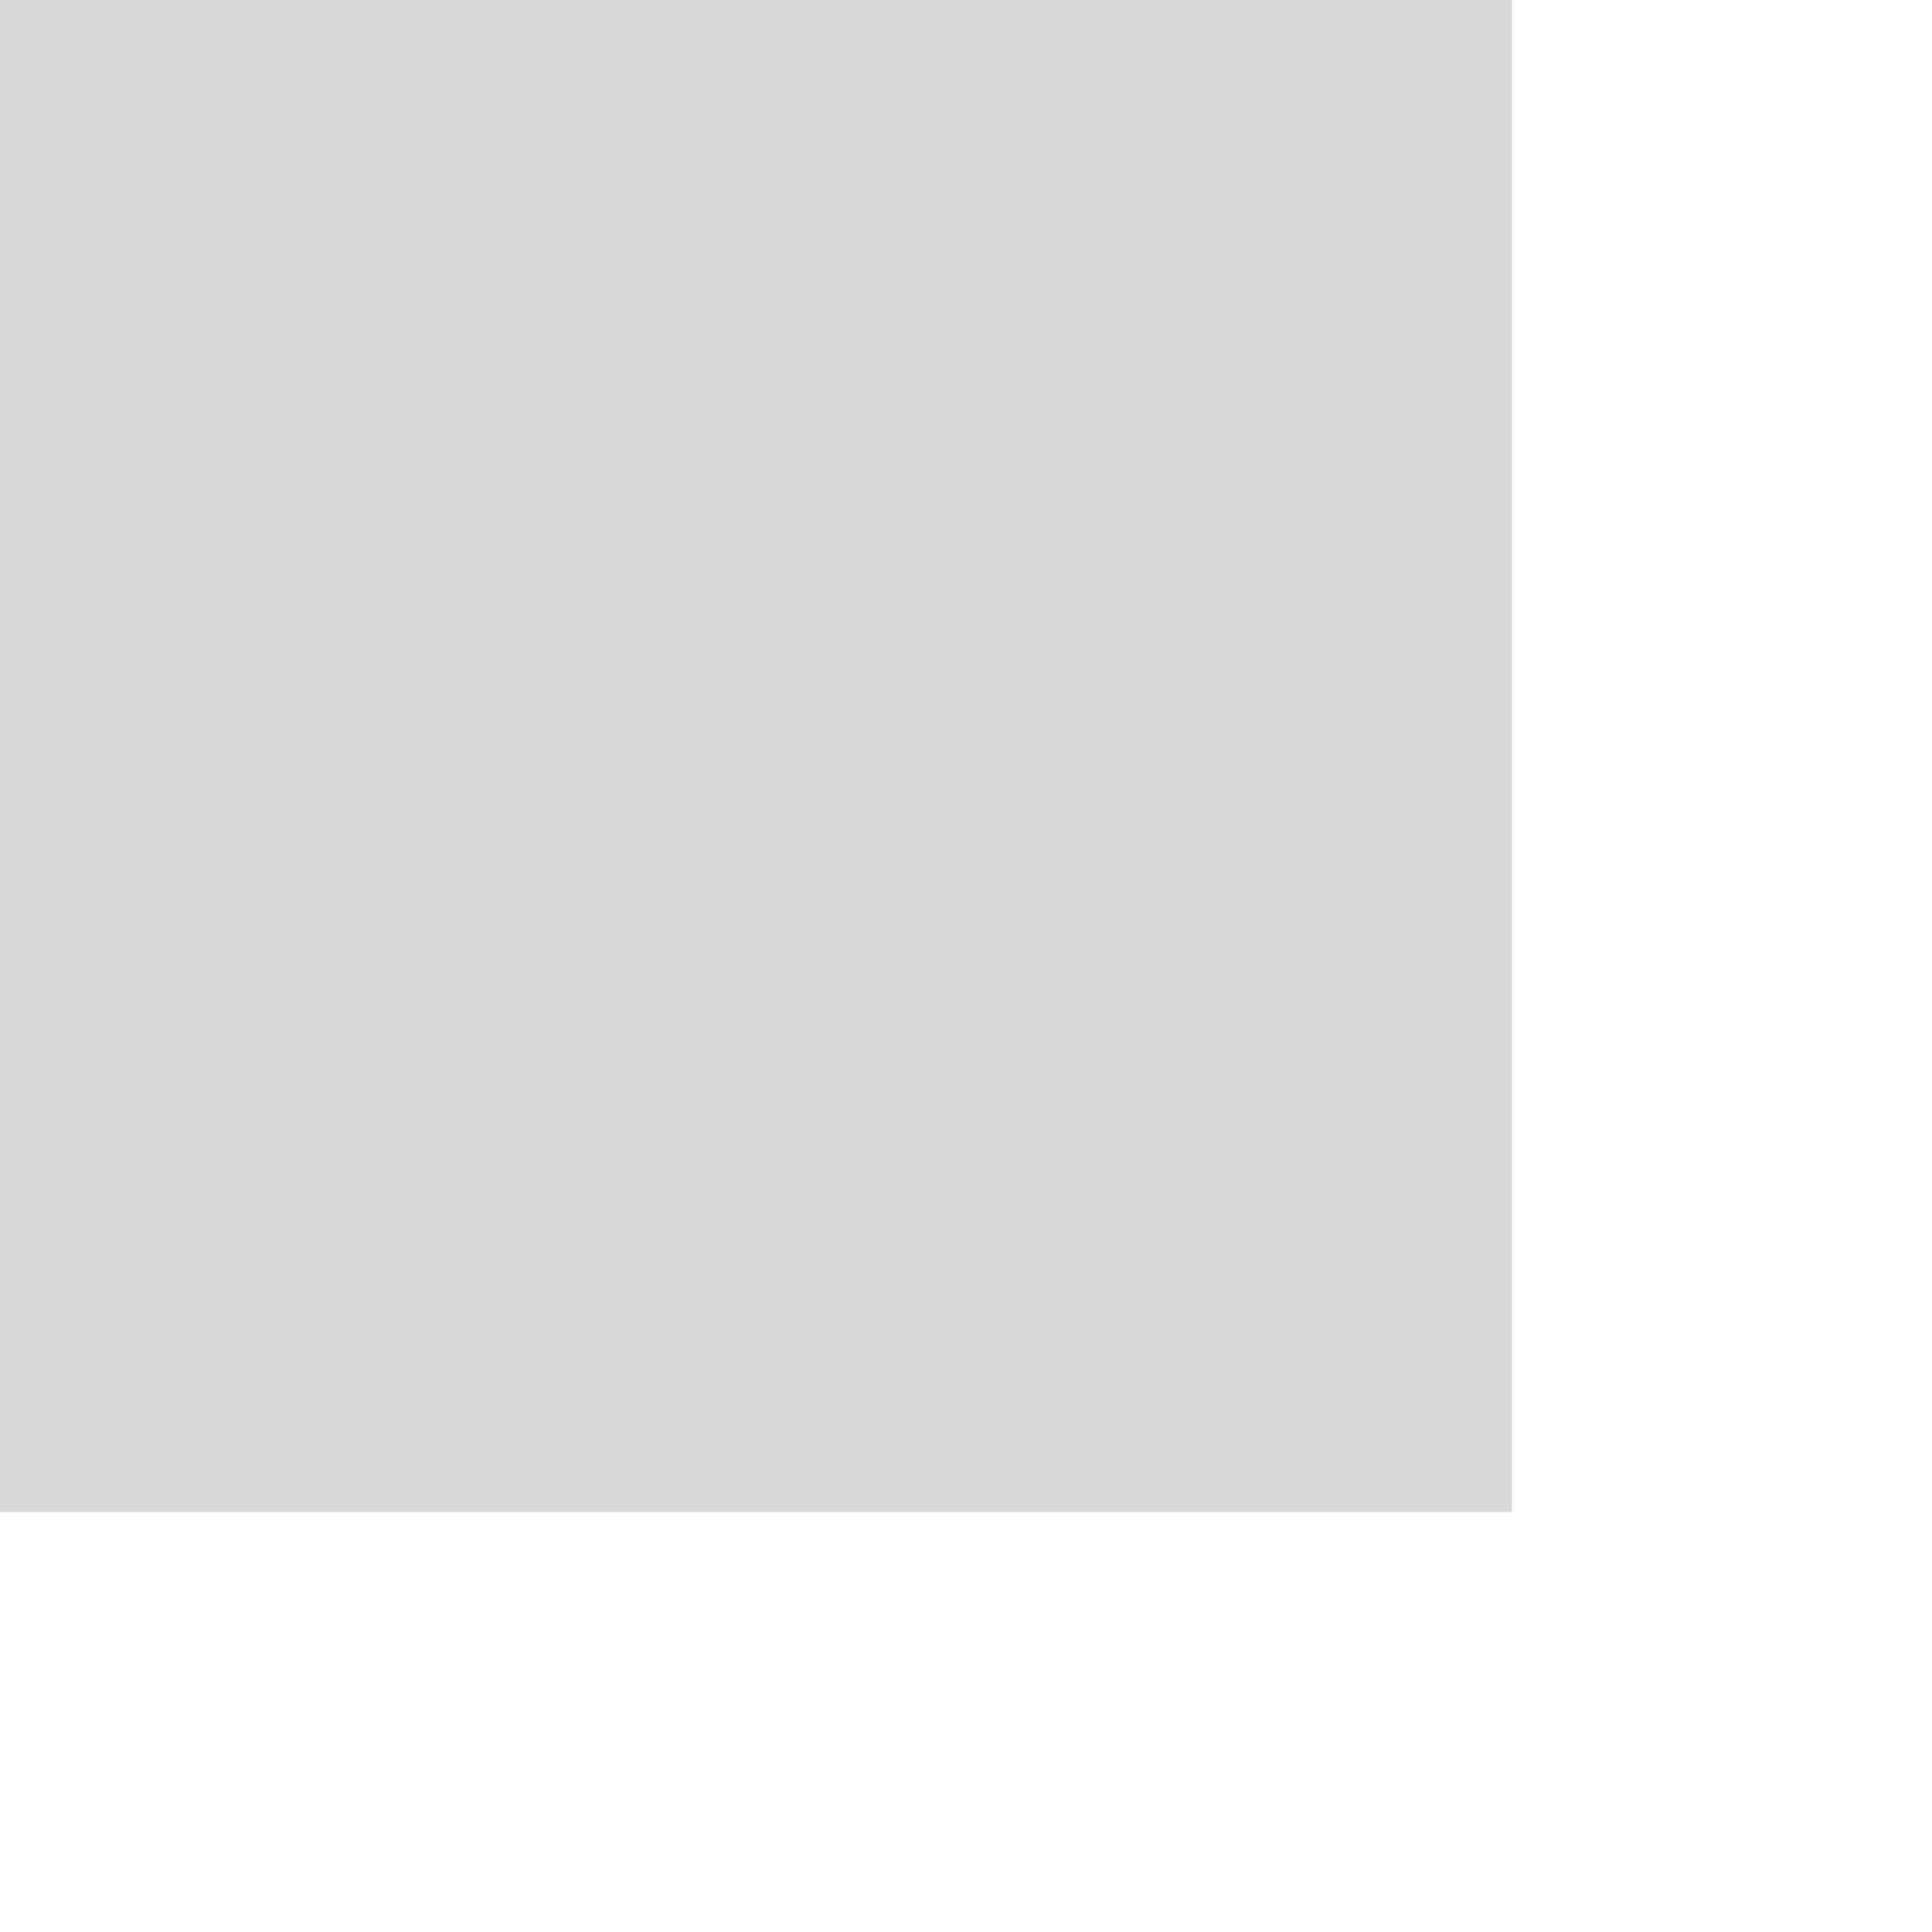
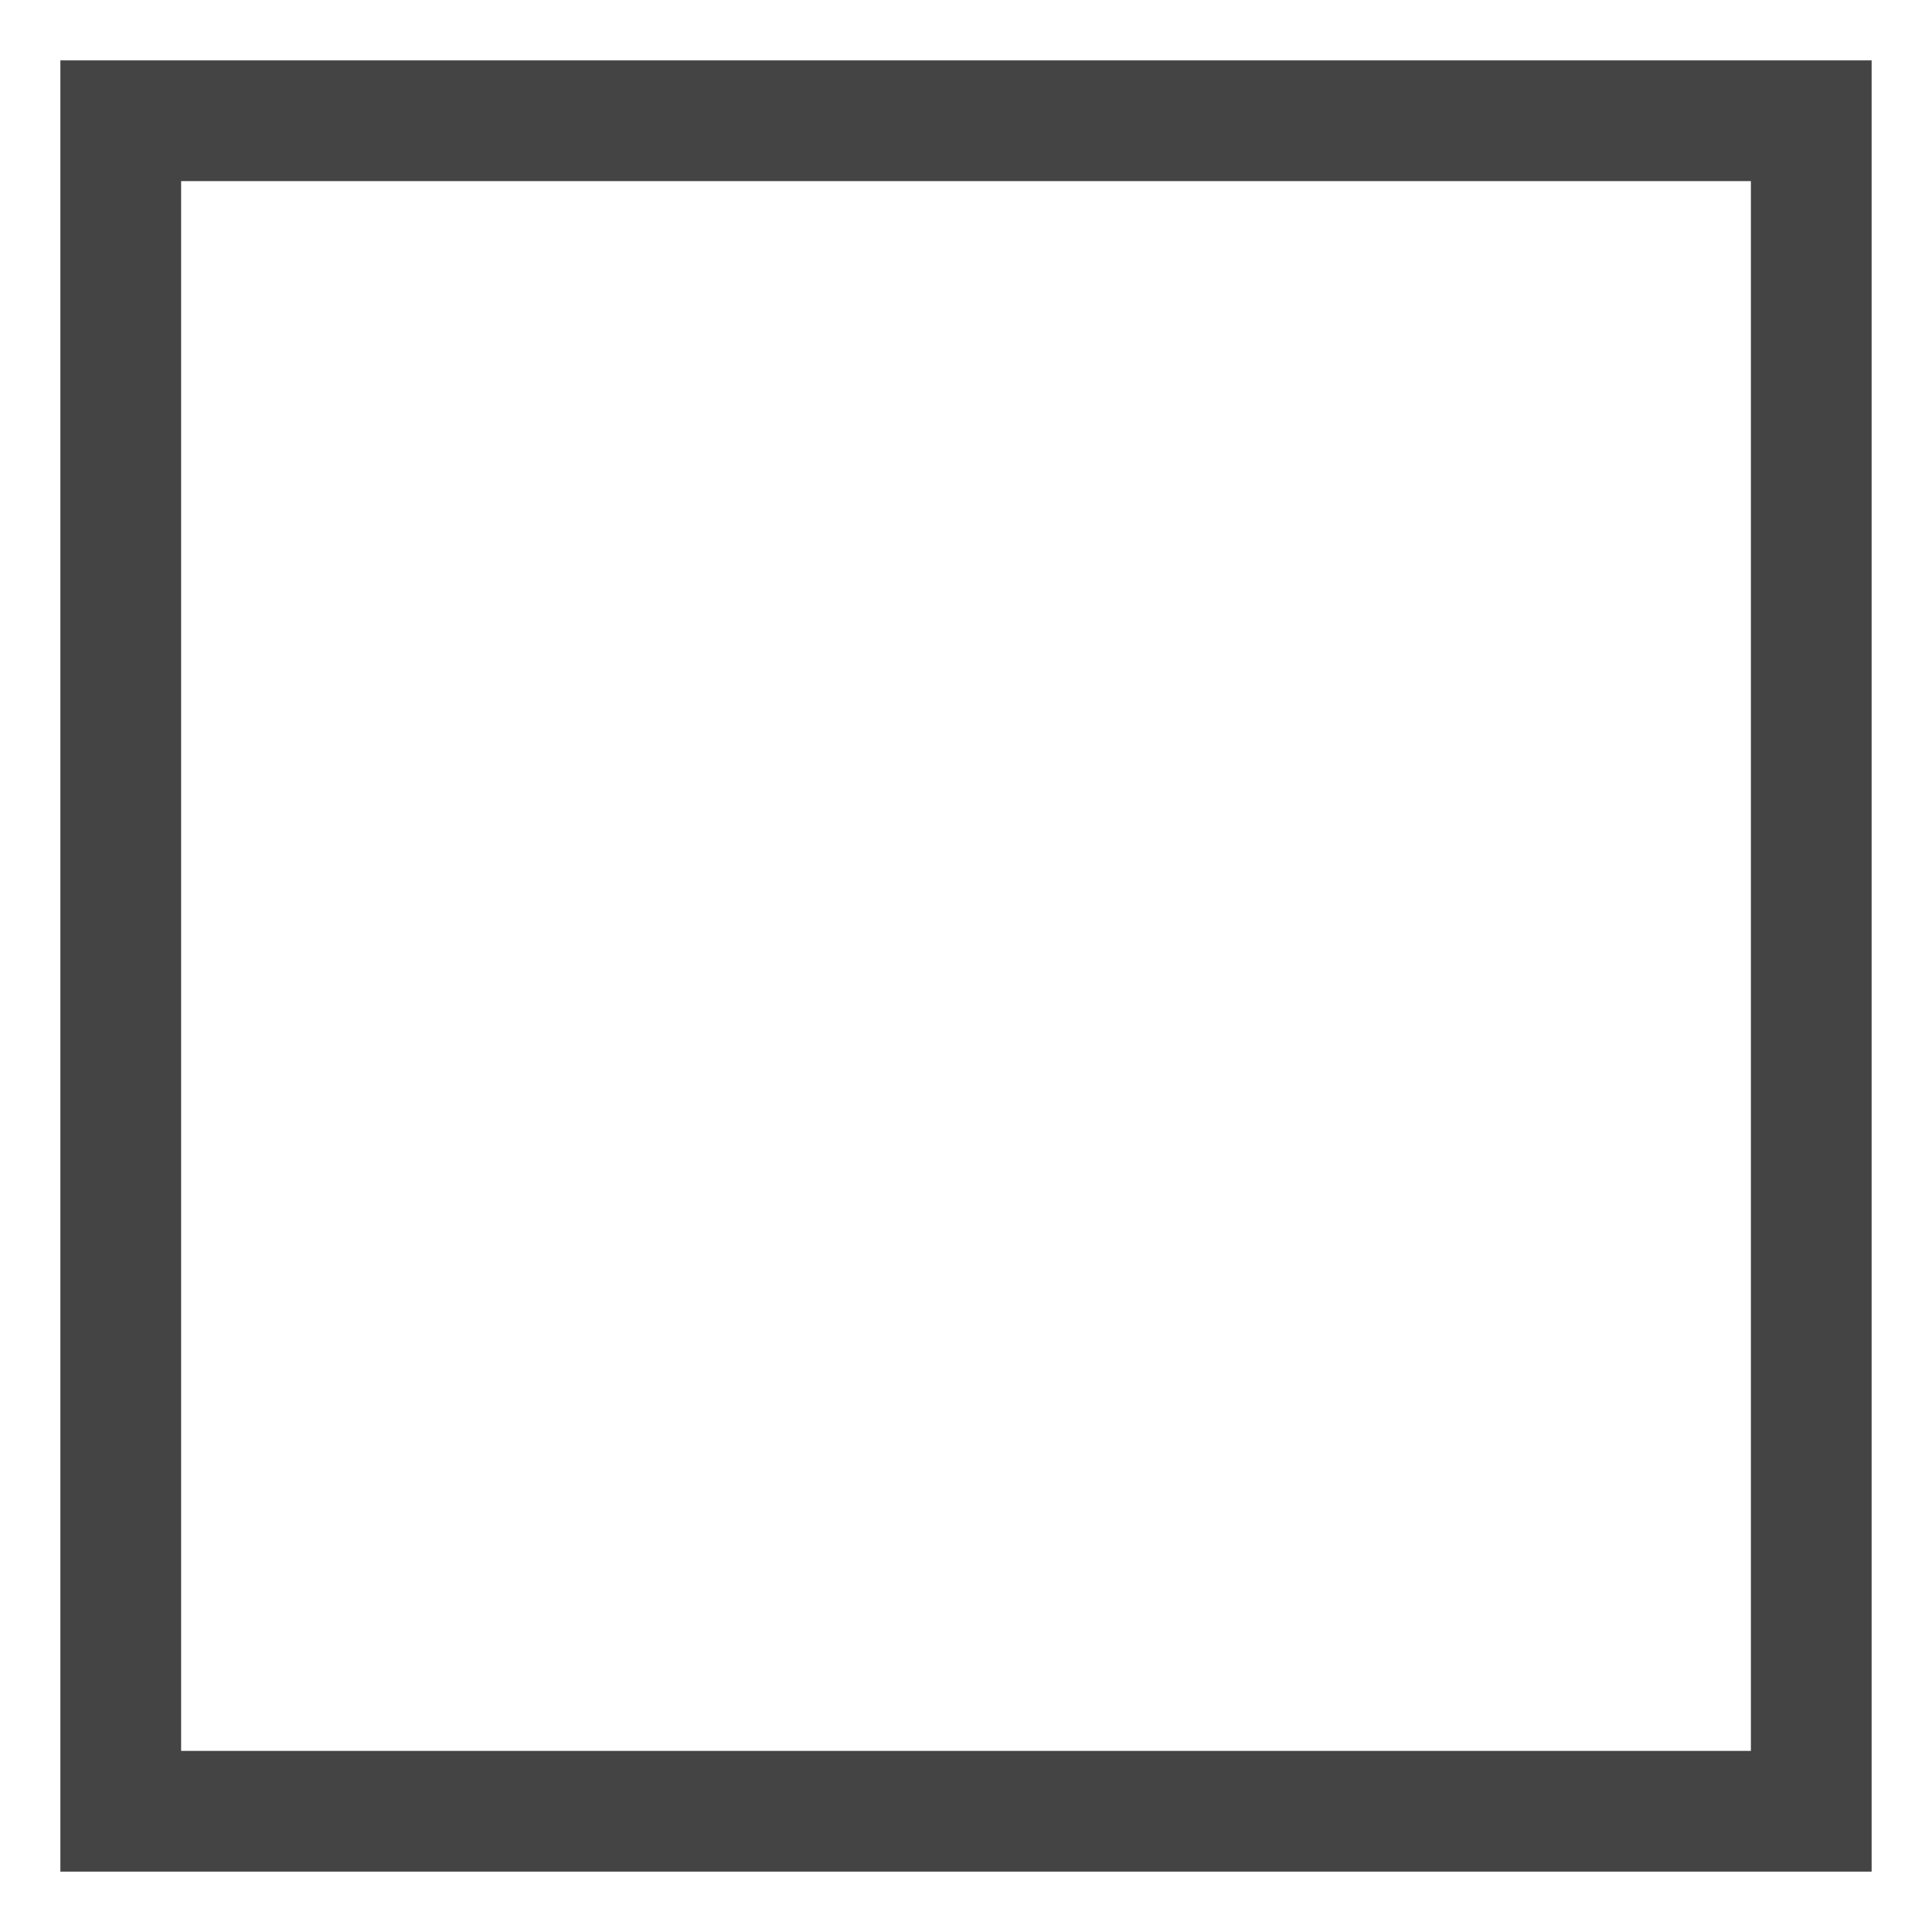
- <svg xmlns="http://www.w3.org/2000/svg" width="23" height="23" viewBox="0 0 23 23">
-   <rect width="18" height="18" x="593" y="204" fill="#D8D8D8" fill-rule="evenodd" transform="translate(-593 -204)" />
+ <svg xmlns="http://www.w3.org/2000/svg" version="1.1" x="0px" y="0px" width="64px" height="64px" viewBox="0 0 64 64" enable-background="new 0 0 64 64" xml:space="preserve" stroke-width="4">
+   <g stroke-width="4" transform="translate(0, 0)">
+     <rect x="4" y="4" fill="none" stroke="#444444" stroke-width="4" stroke-linecap="square" stroke-miterlimit="10" width="56" height="56" stroke-linejoin="miter" />
+   </g>
</svg>
